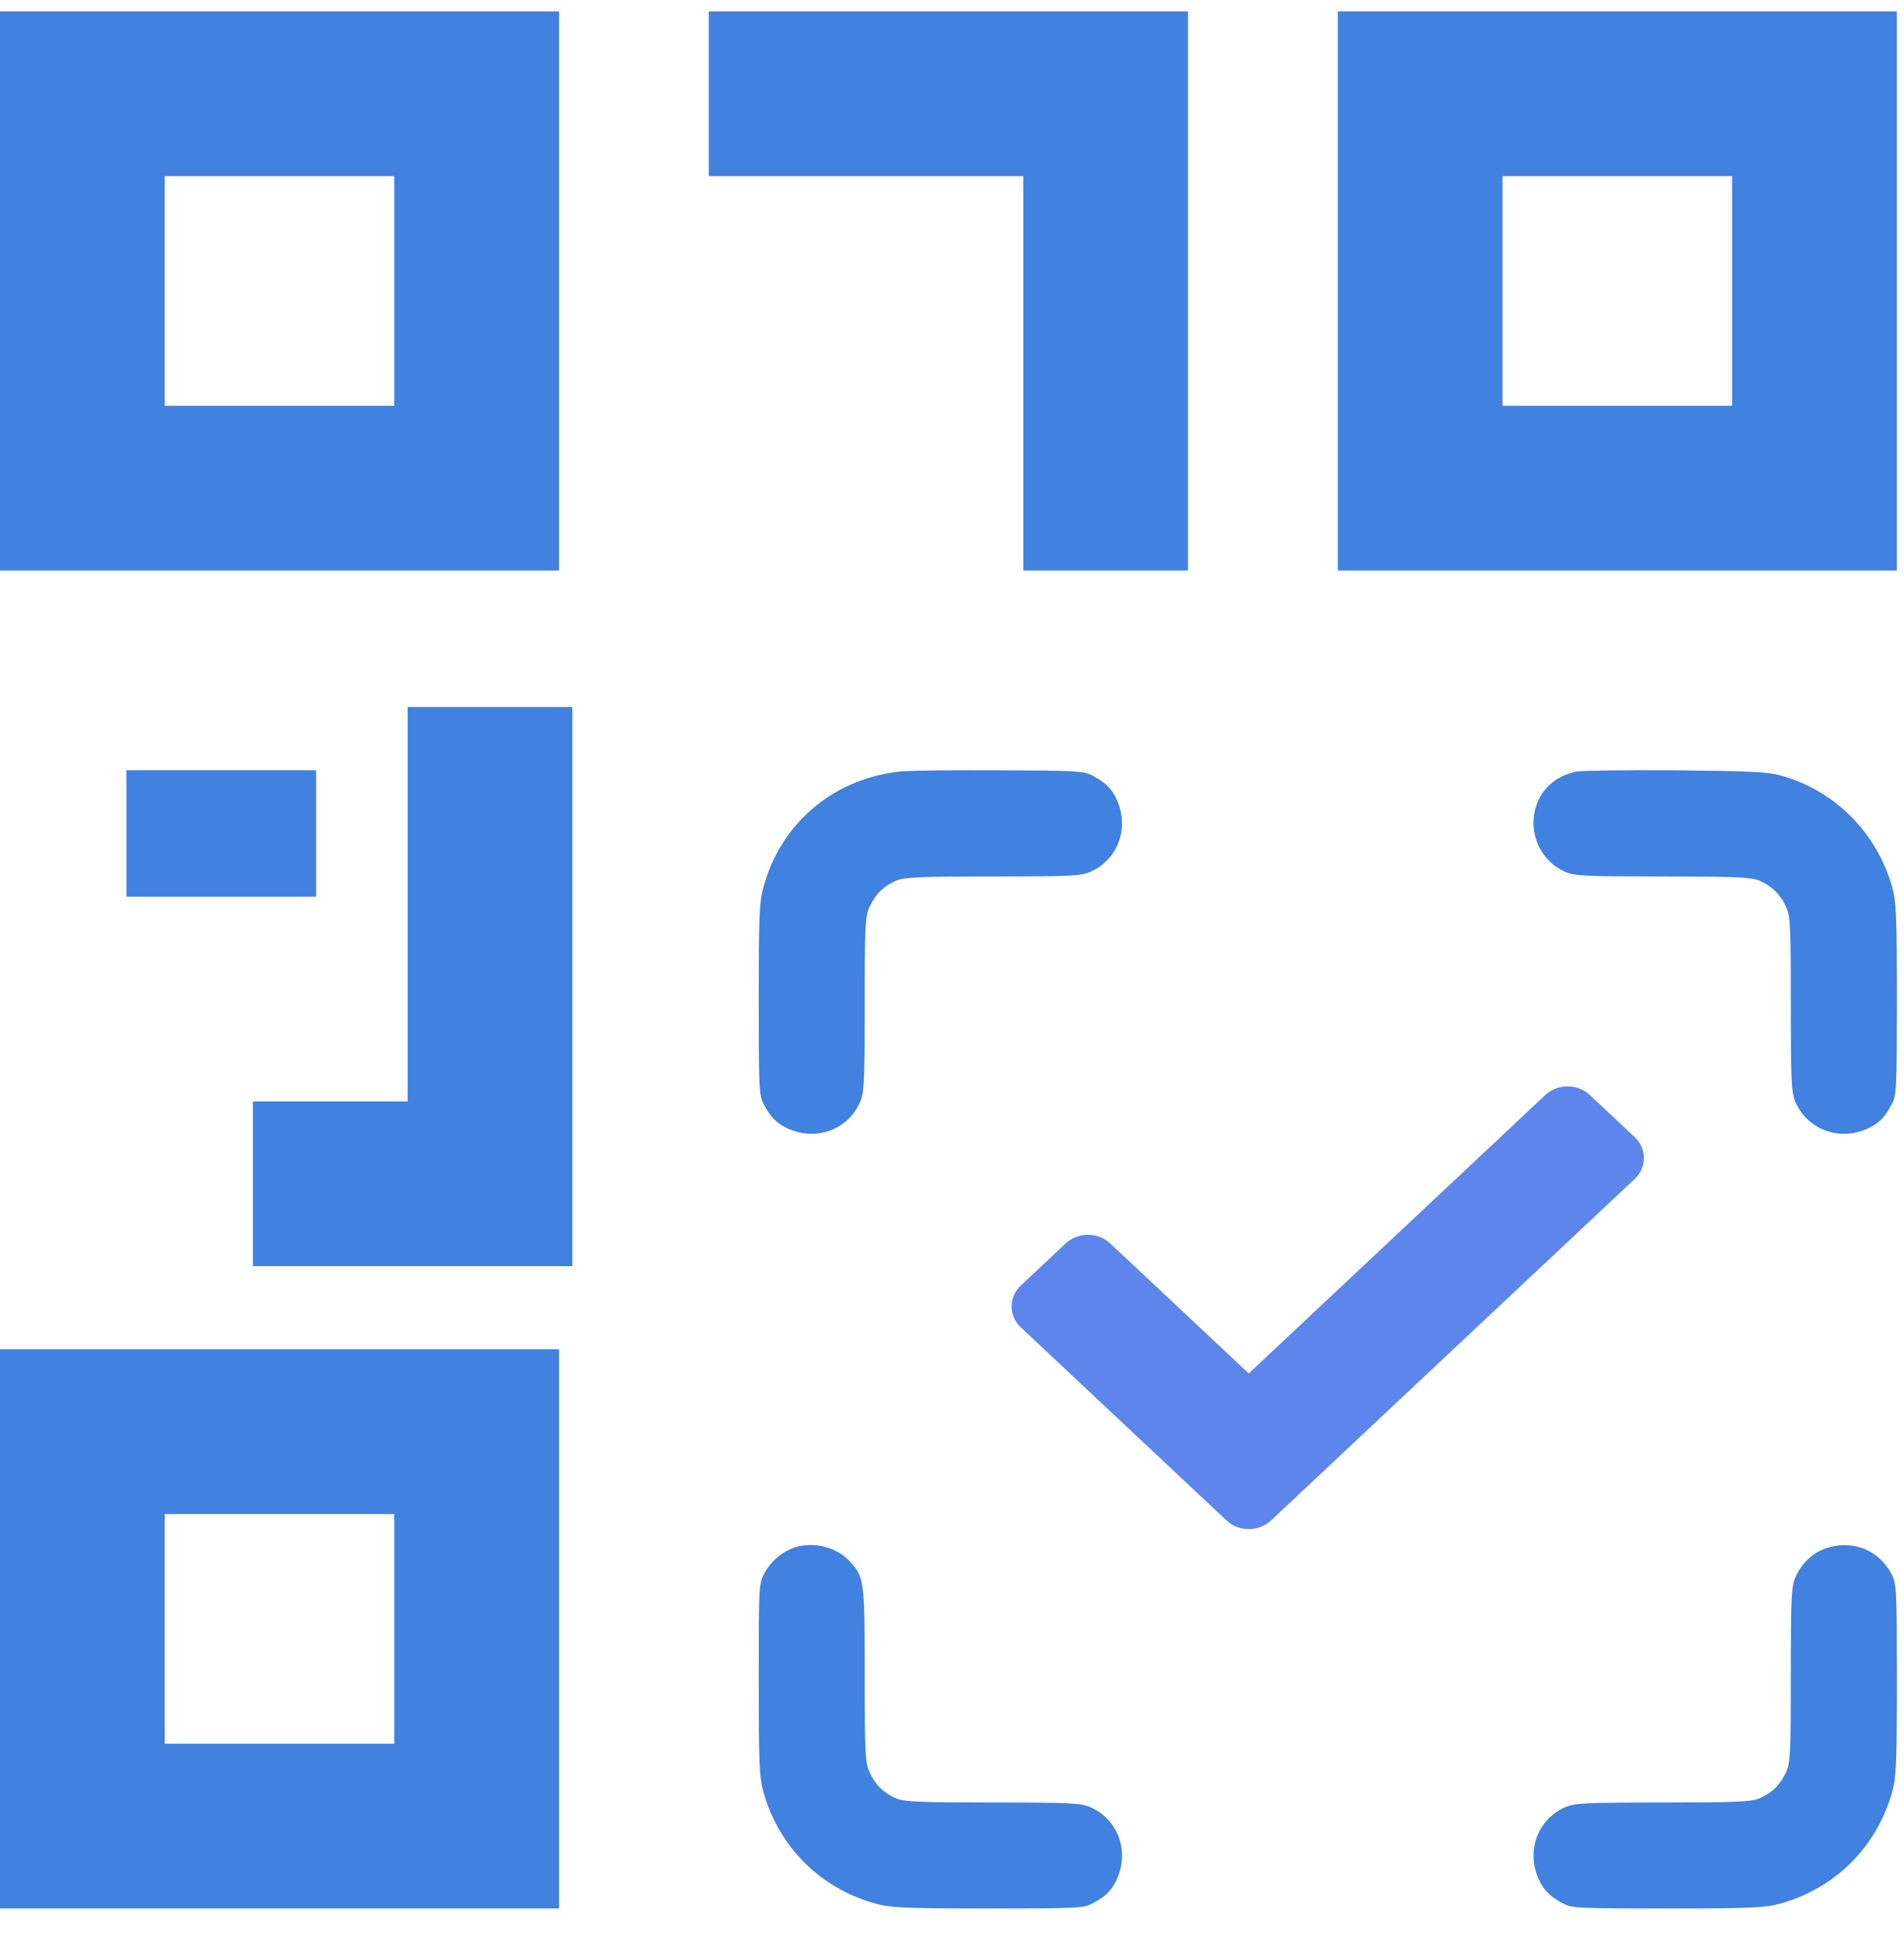
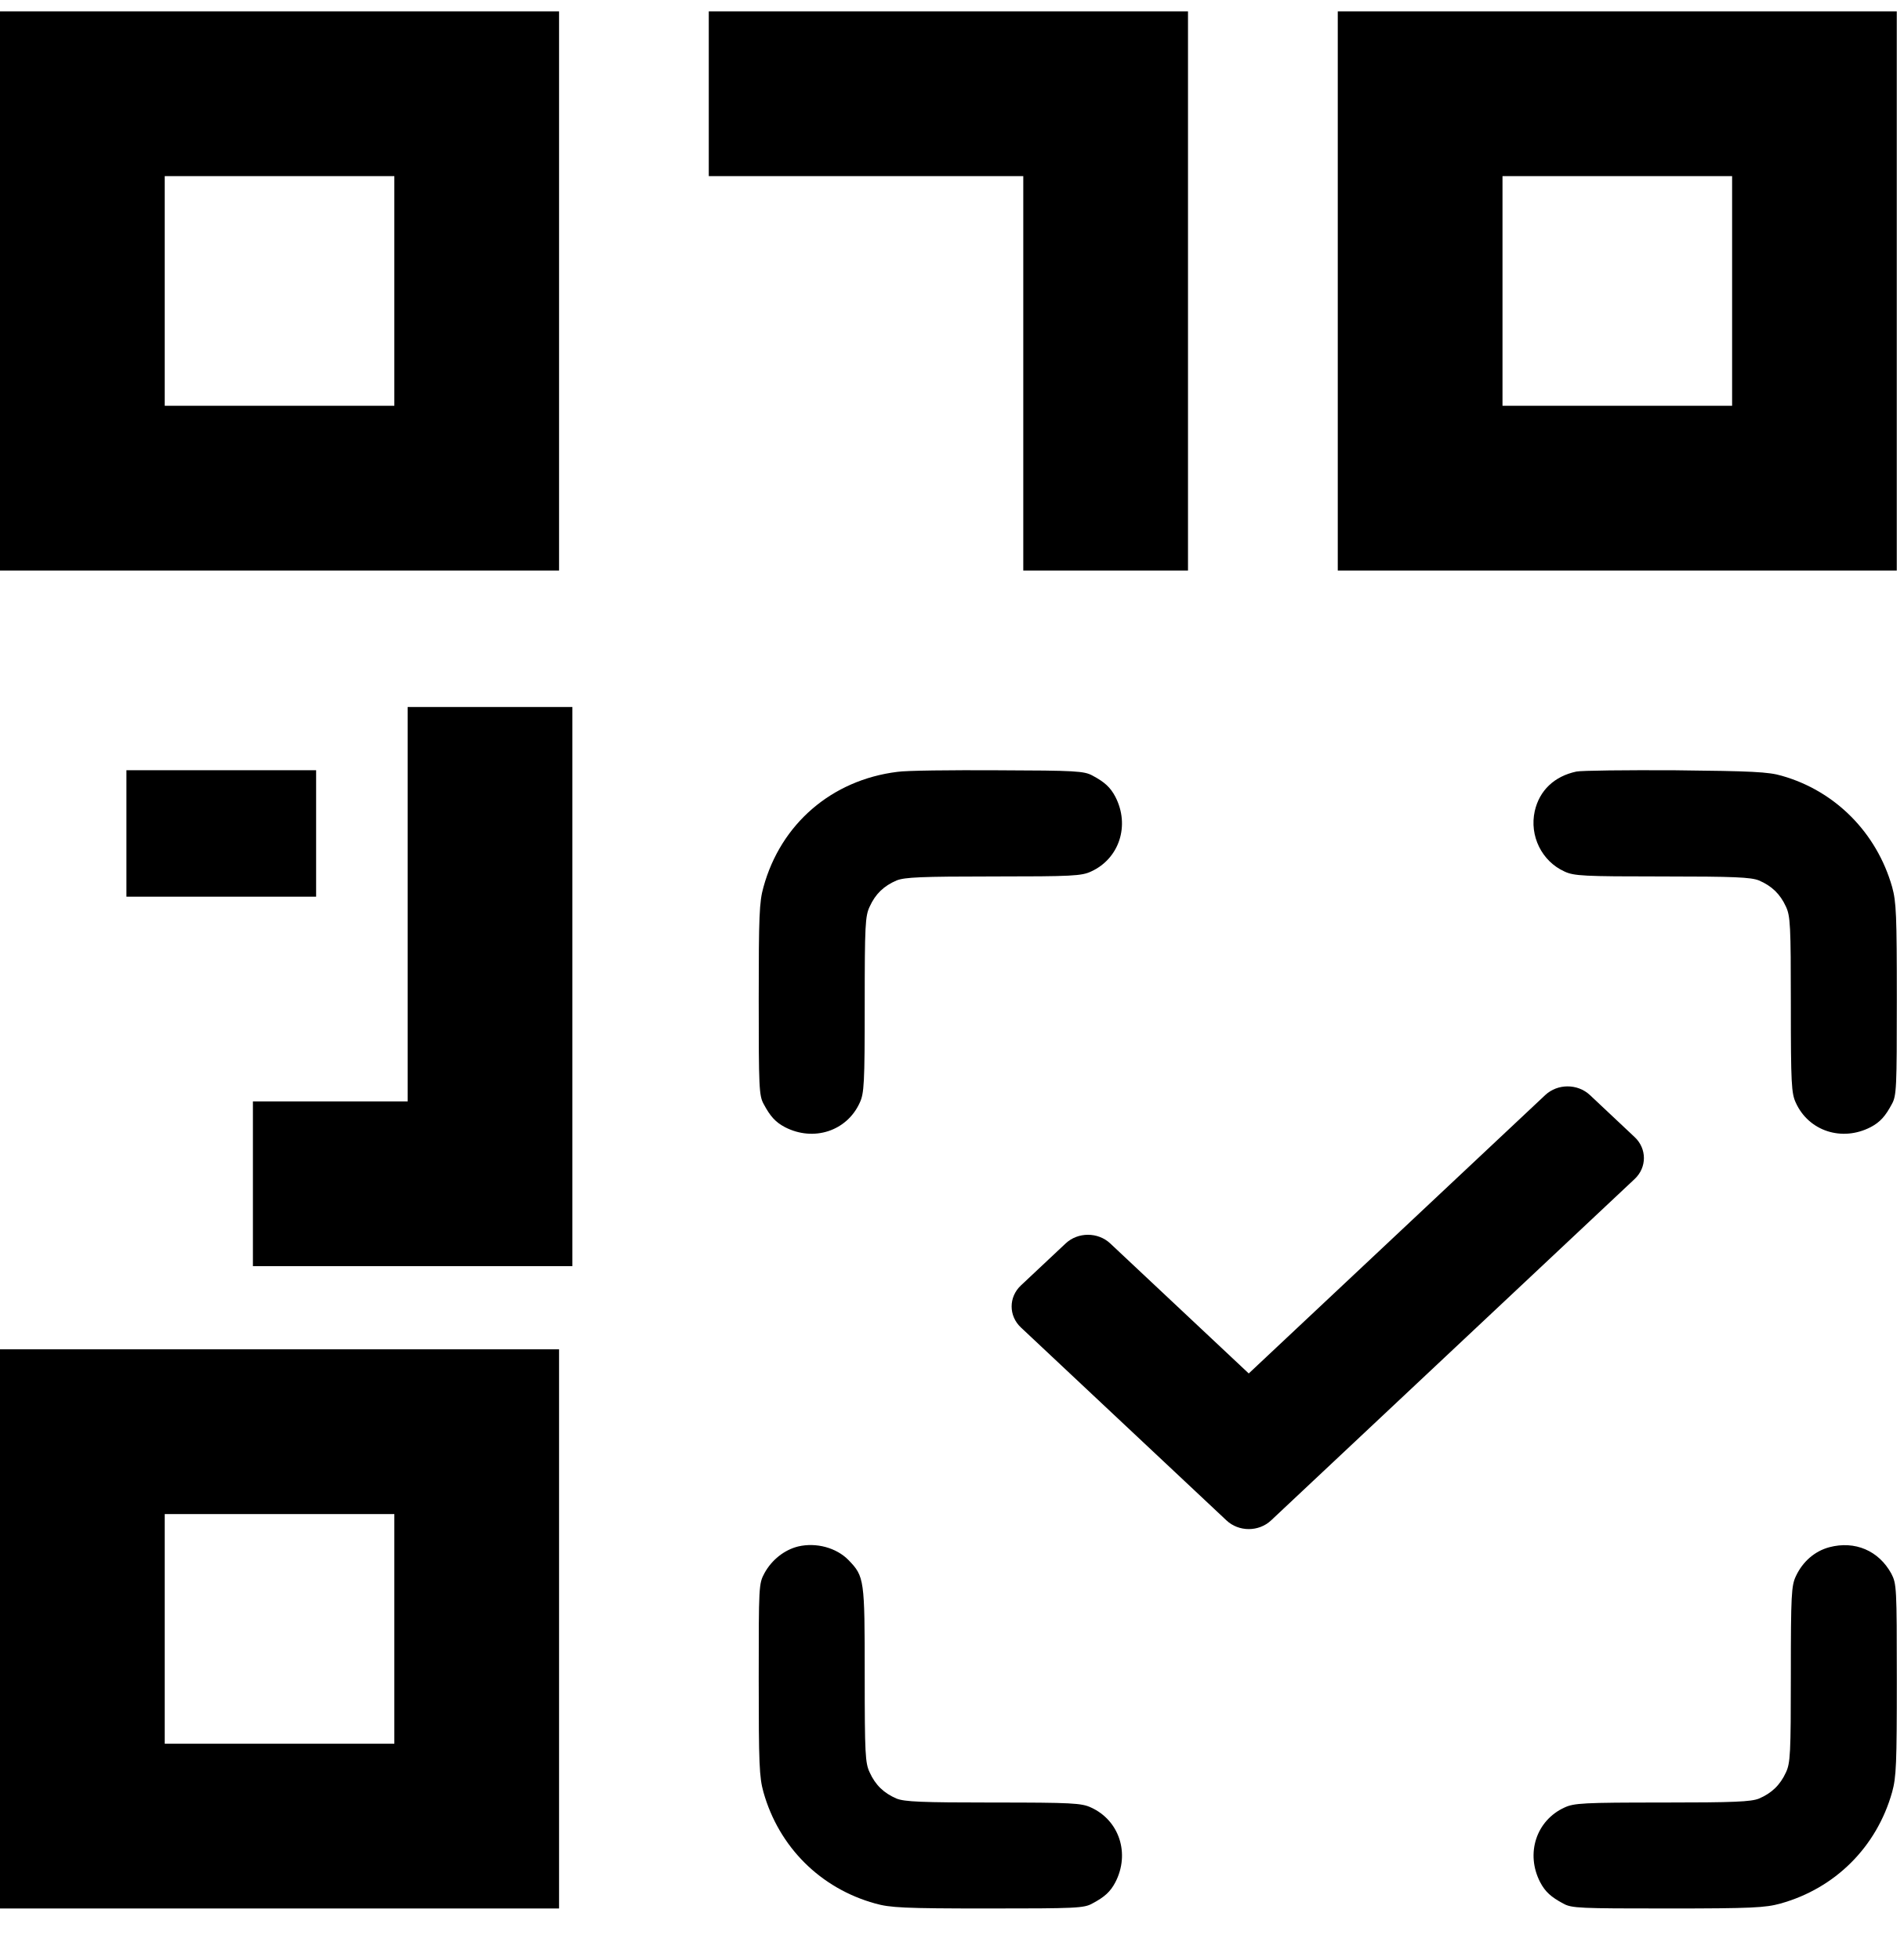
- <svg xmlns="http://www.w3.org/2000/svg" width="34" height="35" viewBox="0 0 34 35" fill="none">
-   <path d="M0 5.195V10.188H4.992H9.985V5.195V0.203H4.992H0V5.195ZM7.043 5.195V7.246H4.992H2.942V5.195V3.145H4.992H7.043V5.195Z" fill="#4181E0" />
-   <path d="M12.659 1.674V3.145H15.468H18.276V6.666V10.188H19.747H21.218V5.195V0.203H16.939H12.659V1.674Z" fill="#4181E0" />
-   <path d="M23.893 5.195V10.188H28.885H33.877V5.195V0.203H28.885H23.893V5.195ZM30.936 5.195V7.246H28.885H26.835V5.195V3.145H28.885H30.936V5.195Z" fill="#4181E0" />
-   <path d="M2.258 14.883V16.012H3.952H5.646V14.883V13.754H3.952H2.258V14.883Z" fill="#4181E0" />
-   <path d="M16.028 13.783C14.855 13.928 13.944 14.713 13.635 15.843C13.561 16.105 13.551 16.361 13.551 17.847C13.551 19.421 13.556 19.566 13.64 19.716C13.757 19.935 13.85 20.038 14.018 20.127C14.533 20.393 15.126 20.197 15.355 19.692C15.434 19.524 15.444 19.351 15.444 17.94C15.444 16.52 15.453 16.357 15.533 16.189C15.635 15.964 15.785 15.82 16.014 15.722C16.159 15.665 16.448 15.651 17.743 15.651C19.145 15.651 19.317 15.642 19.486 15.563C19.99 15.334 20.186 14.741 19.92 14.227C19.831 14.059 19.729 13.965 19.509 13.848C19.36 13.769 19.215 13.759 17.827 13.755C16.99 13.75 16.182 13.759 16.028 13.783Z" fill="#4181E0" />
-   <path d="M28.154 13.778C27.761 13.862 27.495 14.114 27.411 14.484C27.313 14.927 27.537 15.38 27.943 15.563C28.112 15.642 28.285 15.651 29.686 15.651C30.981 15.651 31.27 15.665 31.415 15.722C31.644 15.82 31.794 15.964 31.897 16.189C31.976 16.357 31.985 16.52 31.985 17.94C31.985 19.351 31.995 19.524 32.074 19.692C32.303 20.197 32.897 20.393 33.411 20.127C33.579 20.038 33.672 19.935 33.789 19.716C33.873 19.566 33.878 19.426 33.878 17.847C33.878 16.343 33.868 16.105 33.794 15.838C33.518 14.871 32.78 14.124 31.822 13.853C31.588 13.783 31.28 13.769 29.929 13.755C29.041 13.75 28.242 13.759 28.154 13.778Z" fill="#4181E0" />
-   <path d="M21.904 27.149L18.233 23.704C18.013 23.497 18.013 23.162 18.233 22.955L19.032 22.205C19.252 21.998 19.61 21.998 19.83 22.205L22.303 24.526L27.598 19.555C27.819 19.348 28.176 19.348 28.397 19.555L29.195 20.305C29.416 20.512 29.416 20.847 29.195 21.054L22.702 27.15C22.482 27.357 22.124 27.357 21.904 27.149Z" fill="#5D85EB" />
-   <path d="M14.257 27.615C14.009 27.676 13.785 27.853 13.654 28.091C13.551 28.283 13.551 28.316 13.551 29.993C13.551 31.497 13.561 31.735 13.635 32.001C13.911 32.982 14.654 33.721 15.631 33.991C15.897 34.066 16.135 34.08 17.64 34.08C19.219 34.08 19.36 34.075 19.509 33.991C19.729 33.875 19.831 33.781 19.92 33.613C20.187 33.099 19.99 32.506 19.486 32.277C19.317 32.198 19.145 32.188 17.743 32.188C16.448 32.188 16.159 32.174 16.014 32.118C15.785 32.02 15.635 31.875 15.533 31.651C15.453 31.483 15.444 31.319 15.444 29.909C15.444 28.199 15.439 28.152 15.154 27.858C14.939 27.638 14.579 27.54 14.257 27.615Z" fill="#4181E0" />
-   <path d="M32.672 27.629C32.411 27.699 32.196 27.886 32.074 28.148C31.995 28.316 31.985 28.479 31.985 29.899C31.985 31.32 31.976 31.483 31.897 31.651C31.794 31.875 31.644 32.02 31.415 32.118C31.27 32.174 30.981 32.188 29.686 32.188C28.285 32.188 28.112 32.198 27.943 32.277C27.439 32.506 27.242 33.099 27.509 33.613C27.598 33.781 27.701 33.875 27.92 33.992C28.07 34.076 28.21 34.08 29.789 34.08C31.294 34.08 31.532 34.066 31.799 33.992C32.775 33.721 33.518 32.983 33.794 32.002C33.868 31.735 33.878 31.497 33.878 29.993C33.878 28.339 33.873 28.283 33.78 28.101C33.555 27.69 33.13 27.508 32.672 27.629Z" fill="#4181E0" />
-   <path d="M0 29.088V34.08H4.992H9.985V29.088V24.095H4.992H0V29.088ZM7.043 29.088V31.138H4.992H2.942V29.088V27.037H4.992H7.043V29.088Z" fill="#4181E0" />
-   <path d="M10.223 17.617V22.61H7.37H4.517V21.139V19.668H5.899H7.281V16.146V12.625H8.752H10.223V17.617Z" fill="#4181E0" />
+ <svg xmlns="http://www.w3.org/2000/svg" width="34" height="35" viewBox="0 0 34 35">
+   <path d="M0 5.195V10.188H4.992H9.985V5.195V0.203H4.992H0V5.195ZM7.043 5.195V7.246H4.992H2.942V5.195V3.145H4.992H7.043V5.195Z" />
+   <path d="M12.659 1.674V3.145H15.468H18.276V6.666V10.188H19.747H21.218V5.195V0.203H16.939H12.659V1.674Z" />
+   <path d="M23.893 5.195V10.188H28.885H33.877V5.195V0.203H28.885H23.893V5.195ZM30.936 5.195V7.246H28.885H26.835V5.195V3.145H28.885H30.936V5.195Z" />
+   <path d="M2.258 14.883V16.012H3.952H5.646V14.883V13.754H3.952H2.258V14.883Z" />
+   <path d="M16.028 13.783C14.855 13.928 13.944 14.713 13.635 15.843C13.561 16.105 13.551 16.361 13.551 17.847C13.551 19.421 13.556 19.566 13.64 19.716C13.757 19.935 13.85 20.038 14.018 20.127C14.533 20.393 15.126 20.197 15.355 19.692C15.434 19.524 15.444 19.351 15.444 17.94C15.444 16.52 15.453 16.357 15.533 16.189C15.635 15.964 15.785 15.82 16.014 15.722C16.159 15.665 16.448 15.651 17.743 15.651C19.145 15.651 19.317 15.642 19.486 15.563C19.99 15.334 20.186 14.741 19.92 14.227C19.831 14.059 19.729 13.965 19.509 13.848C19.36 13.769 19.215 13.759 17.827 13.755C16.99 13.75 16.182 13.759 16.028 13.783Z" />
+   <path d="M28.154 13.778C27.761 13.862 27.495 14.114 27.411 14.484C27.313 14.927 27.537 15.38 27.943 15.563C28.112 15.642 28.285 15.651 29.686 15.651C30.981 15.651 31.27 15.665 31.415 15.722C31.644 15.82 31.794 15.964 31.897 16.189C31.976 16.357 31.985 16.52 31.985 17.94C31.985 19.351 31.995 19.524 32.074 19.692C32.303 20.197 32.897 20.393 33.411 20.127C33.579 20.038 33.672 19.935 33.789 19.716C33.873 19.566 33.878 19.426 33.878 17.847C33.878 16.343 33.868 16.105 33.794 15.838C33.518 14.871 32.78 14.124 31.822 13.853C31.588 13.783 31.28 13.769 29.929 13.755C29.041 13.75 28.242 13.759 28.154 13.778Z" />
+   <path d="M21.904 27.149L18.233 23.704C18.013 23.497 18.013 23.162 18.233 22.955L19.032 22.205C19.252 21.998 19.61 21.998 19.83 22.205L22.303 24.526L27.598 19.555C27.819 19.348 28.176 19.348 28.397 19.555L29.195 20.305C29.416 20.512 29.416 20.847 29.195 21.054L22.702 27.15C22.482 27.357 22.124 27.357 21.904 27.149Z" />
+   <path d="M14.257 27.615C14.009 27.676 13.785 27.853 13.654 28.091C13.551 28.283 13.551 28.316 13.551 29.993C13.551 31.497 13.561 31.735 13.635 32.001C13.911 32.982 14.654 33.721 15.631 33.991C15.897 34.066 16.135 34.08 17.64 34.08C19.219 34.08 19.36 34.075 19.509 33.991C19.729 33.875 19.831 33.781 19.92 33.613C20.187 33.099 19.99 32.506 19.486 32.277C19.317 32.198 19.145 32.188 17.743 32.188C16.448 32.188 16.159 32.174 16.014 32.118C15.785 32.02 15.635 31.875 15.533 31.651C15.453 31.483 15.444 31.319 15.444 29.909C15.444 28.199 15.439 28.152 15.154 27.858C14.939 27.638 14.579 27.54 14.257 27.615Z" />
+   <path d="M32.672 27.629C32.411 27.699 32.196 27.886 32.074 28.148C31.995 28.316 31.985 28.479 31.985 29.899C31.985 31.32 31.976 31.483 31.897 31.651C31.794 31.875 31.644 32.02 31.415 32.118C31.27 32.174 30.981 32.188 29.686 32.188C28.285 32.188 28.112 32.198 27.943 32.277C27.439 32.506 27.242 33.099 27.509 33.613C27.598 33.781 27.701 33.875 27.92 33.992C28.07 34.076 28.21 34.08 29.789 34.08C31.294 34.08 31.532 34.066 31.799 33.992C32.775 33.721 33.518 32.983 33.794 32.002C33.868 31.735 33.878 31.497 33.878 29.993C33.878 28.339 33.873 28.283 33.78 28.101C33.555 27.69 33.13 27.508 32.672 27.629Z" />
+   <path d="M0 29.088V34.08H4.992H9.985V29.088V24.095H4.992H0V29.088ZM7.043 29.088V31.138H4.992H2.942V29.088V27.037H4.992H7.043V29.088Z" />
+   <path d="M10.223 17.617V22.61H7.37H4.517V21.139V19.668H5.899H7.281V16.146V12.625H8.752H10.223V17.617Z" />
</svg>
